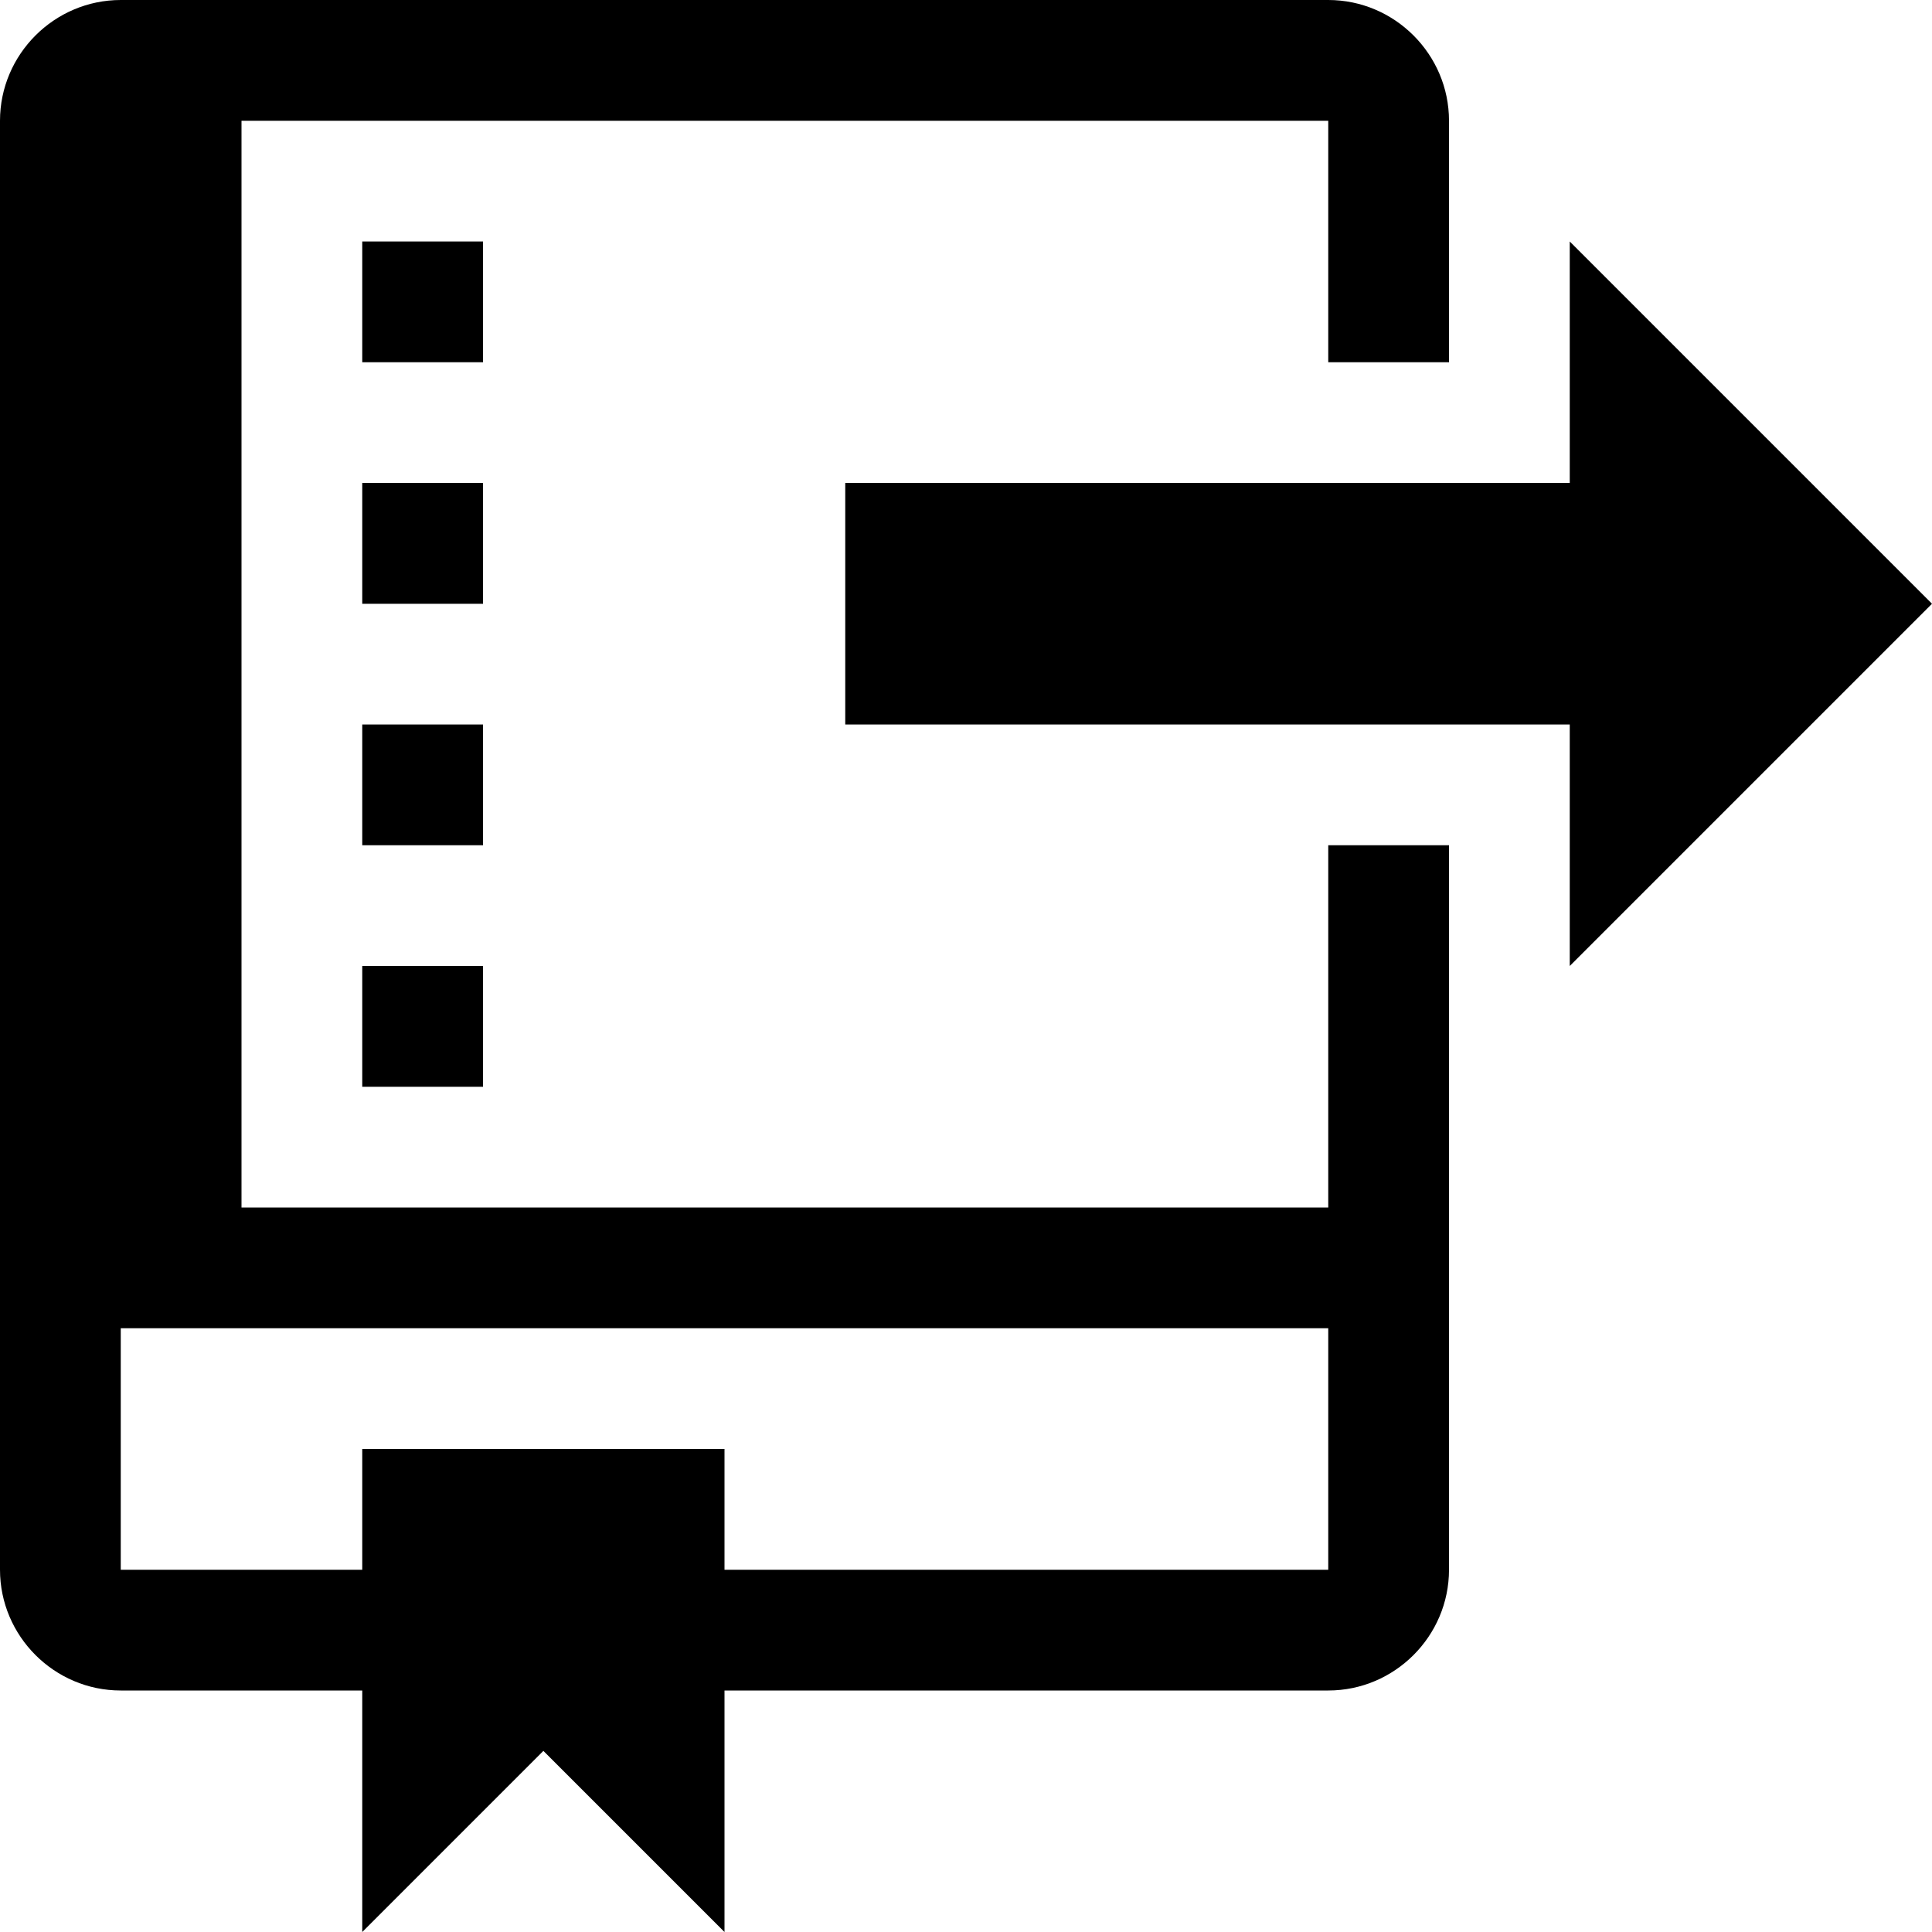
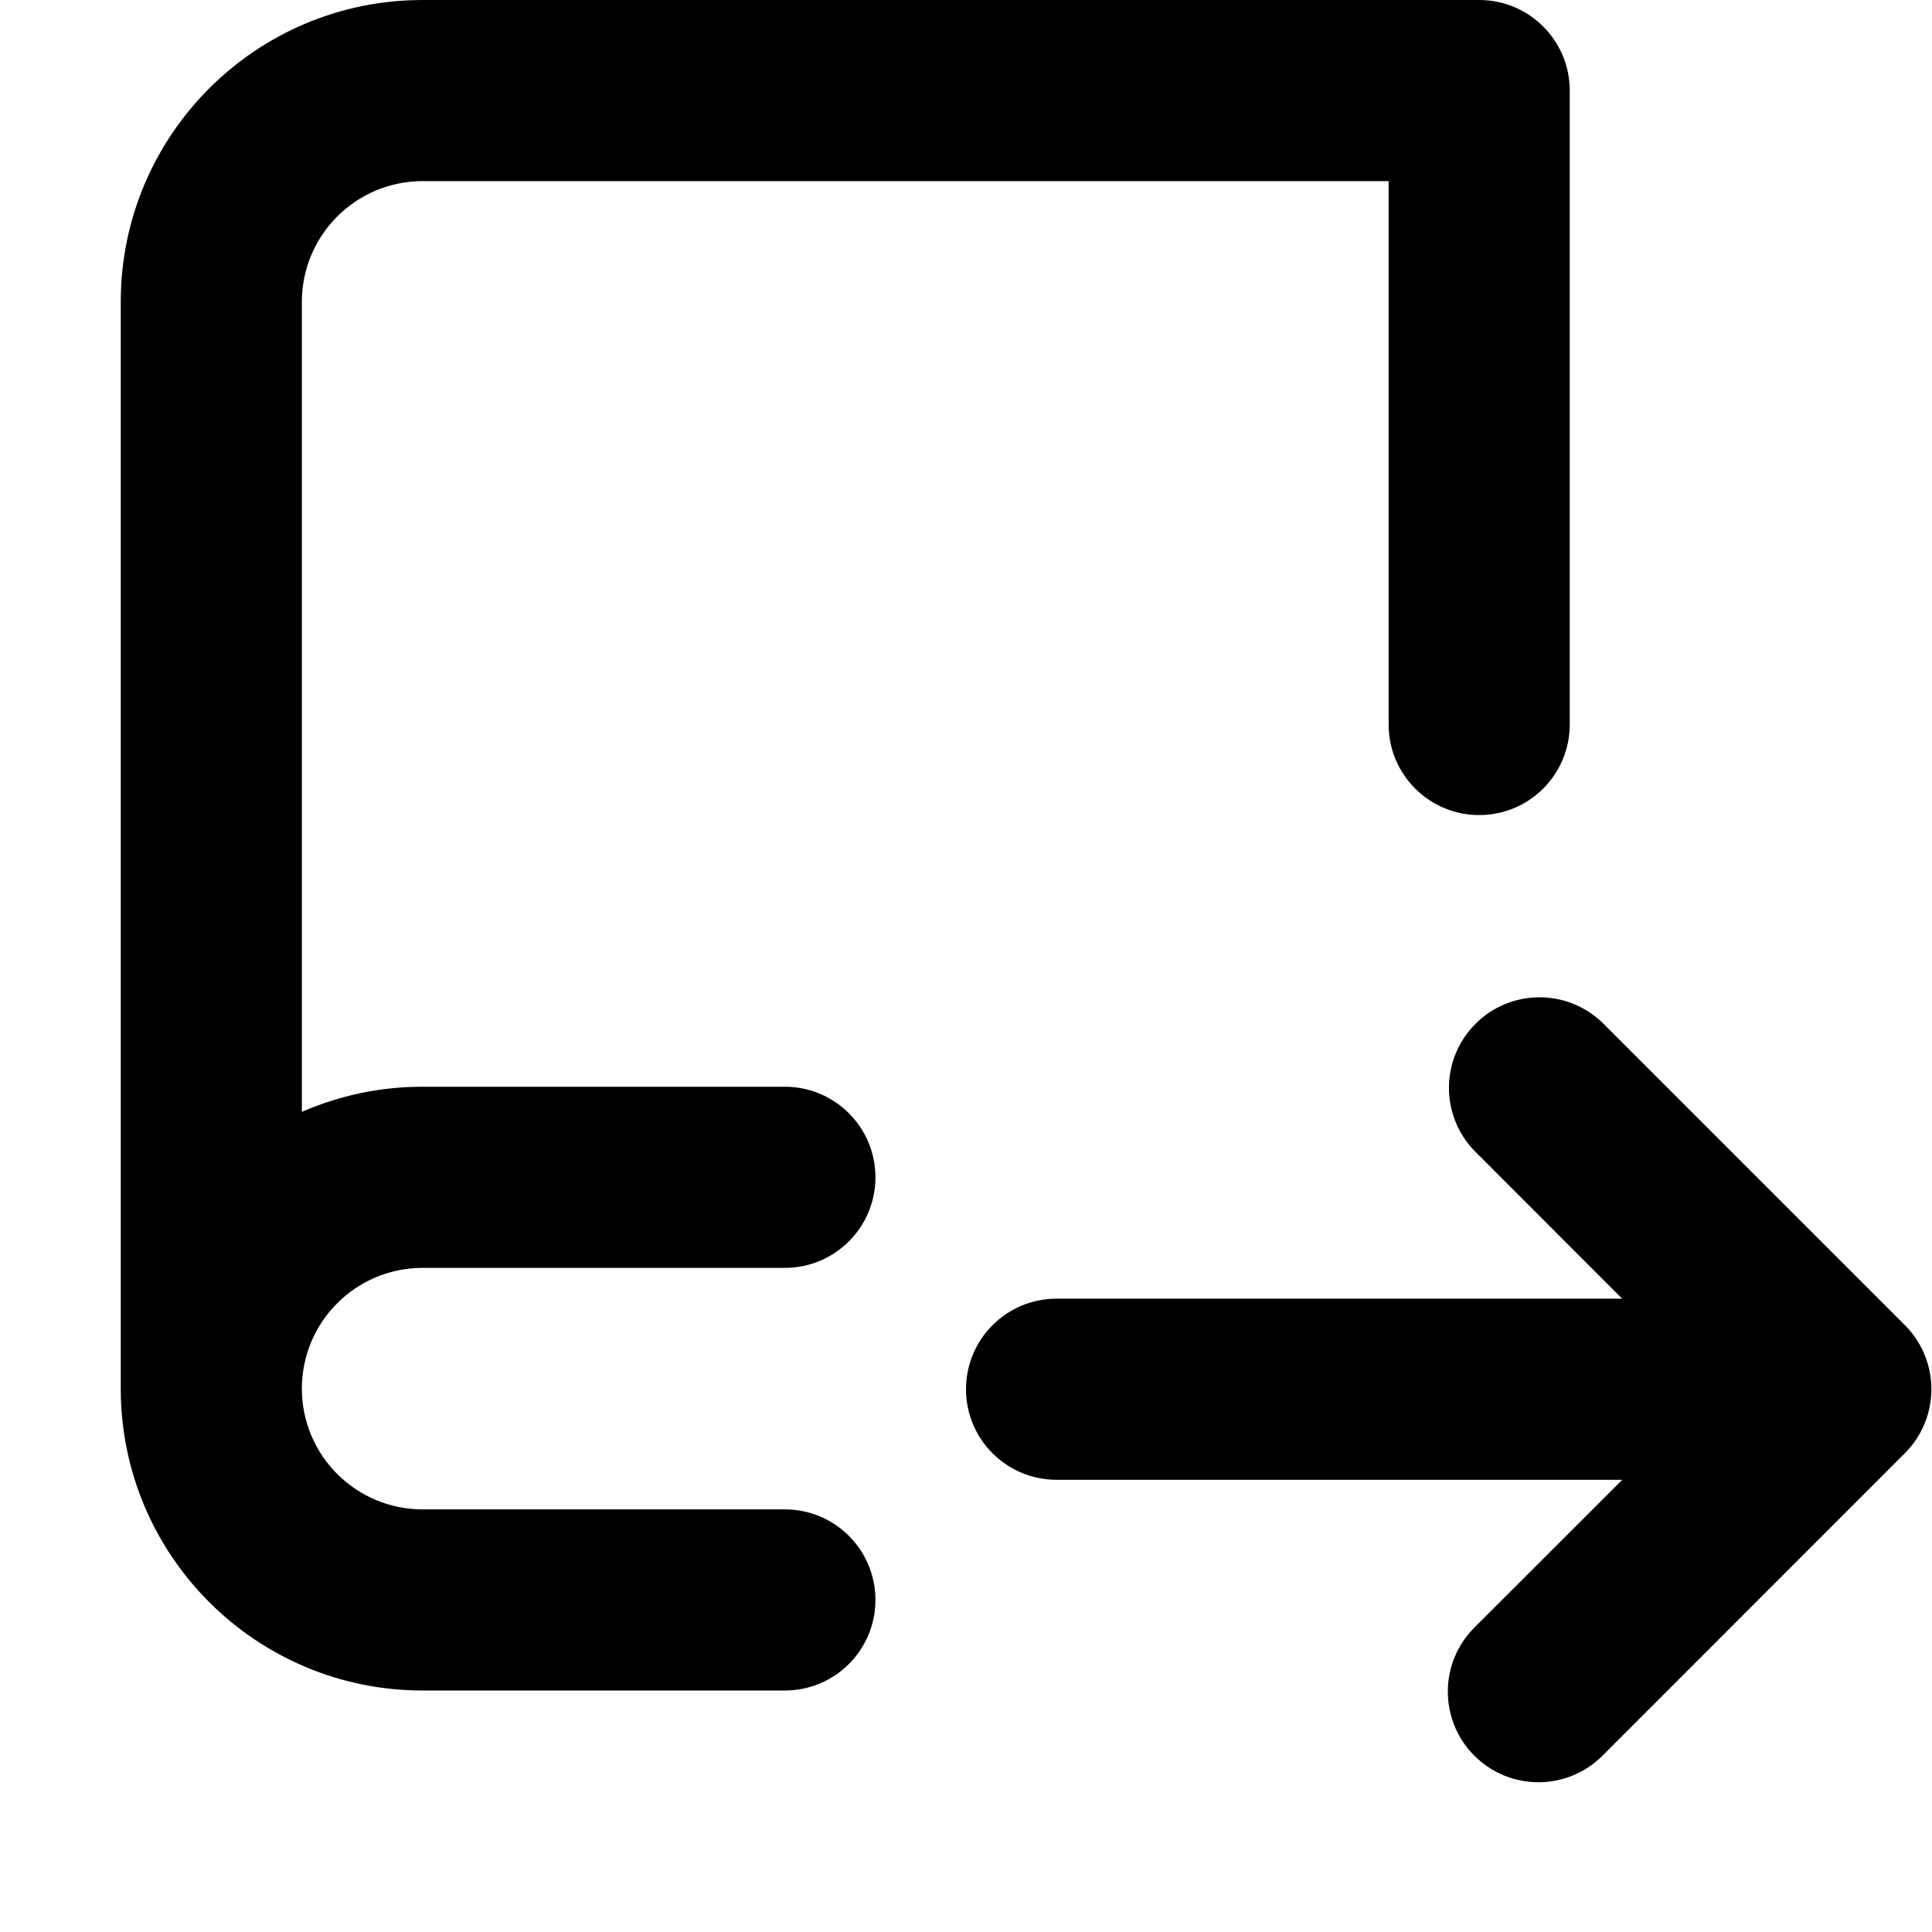
<svg xmlns="http://www.w3.org/2000/svg" viewBox="0 0 16 16" class="svg octicon-repo-pull" width="16" height="16" aria-hidden="true">
-   <path d="M11 7h1v6c0 .55-.45 1-1 1H6v2l-1.5-1.5L3 16v-2H1c-.55 0-1-.45-1-1V1c0-.55.45-1 1-1h10c.55 0 1 .45 1 1v2h-1V1H2v9h9Zm2 1V6H7V4h6V2l3 3Zm-2 3H1v2h2v-1h3v1h5ZM4 2v1H3V2Zm0 2v1H3V4Zm0 2v1H3V6ZM3 9V8h1v1Z" />
+   <path d="M1 2.5A2.5 2.5 0 0 1 3.5 0h8.75a.75.75 0 0 1 .75.75V6a.75.75 0 0 1-1.5 0V1.5h-8a1 1 0 0 0-1 1v6.708A2.486 2.486 0 0 1 3.5 9h3a.75.75 0 0 1 0 1.5h-3a1 1 0 0 0 0 2h3a.75.75 0 0 1 0 1.5h-3A2.5 2.5 0 0 1 1 11.5v-9Z" />
+   <path d="M12.21 13.479a.75.75 0 1 0 1.061 1.061l2.504-2.505a.75.75 0 0 0 0-1.061L13.271 8.47a.75.75 0 0 0-1.061 1.06l1.224 1.225H8.75a.75.75 0 1 0 0 1.5h4.685l-1.225 1.224Z" />
</svg>
